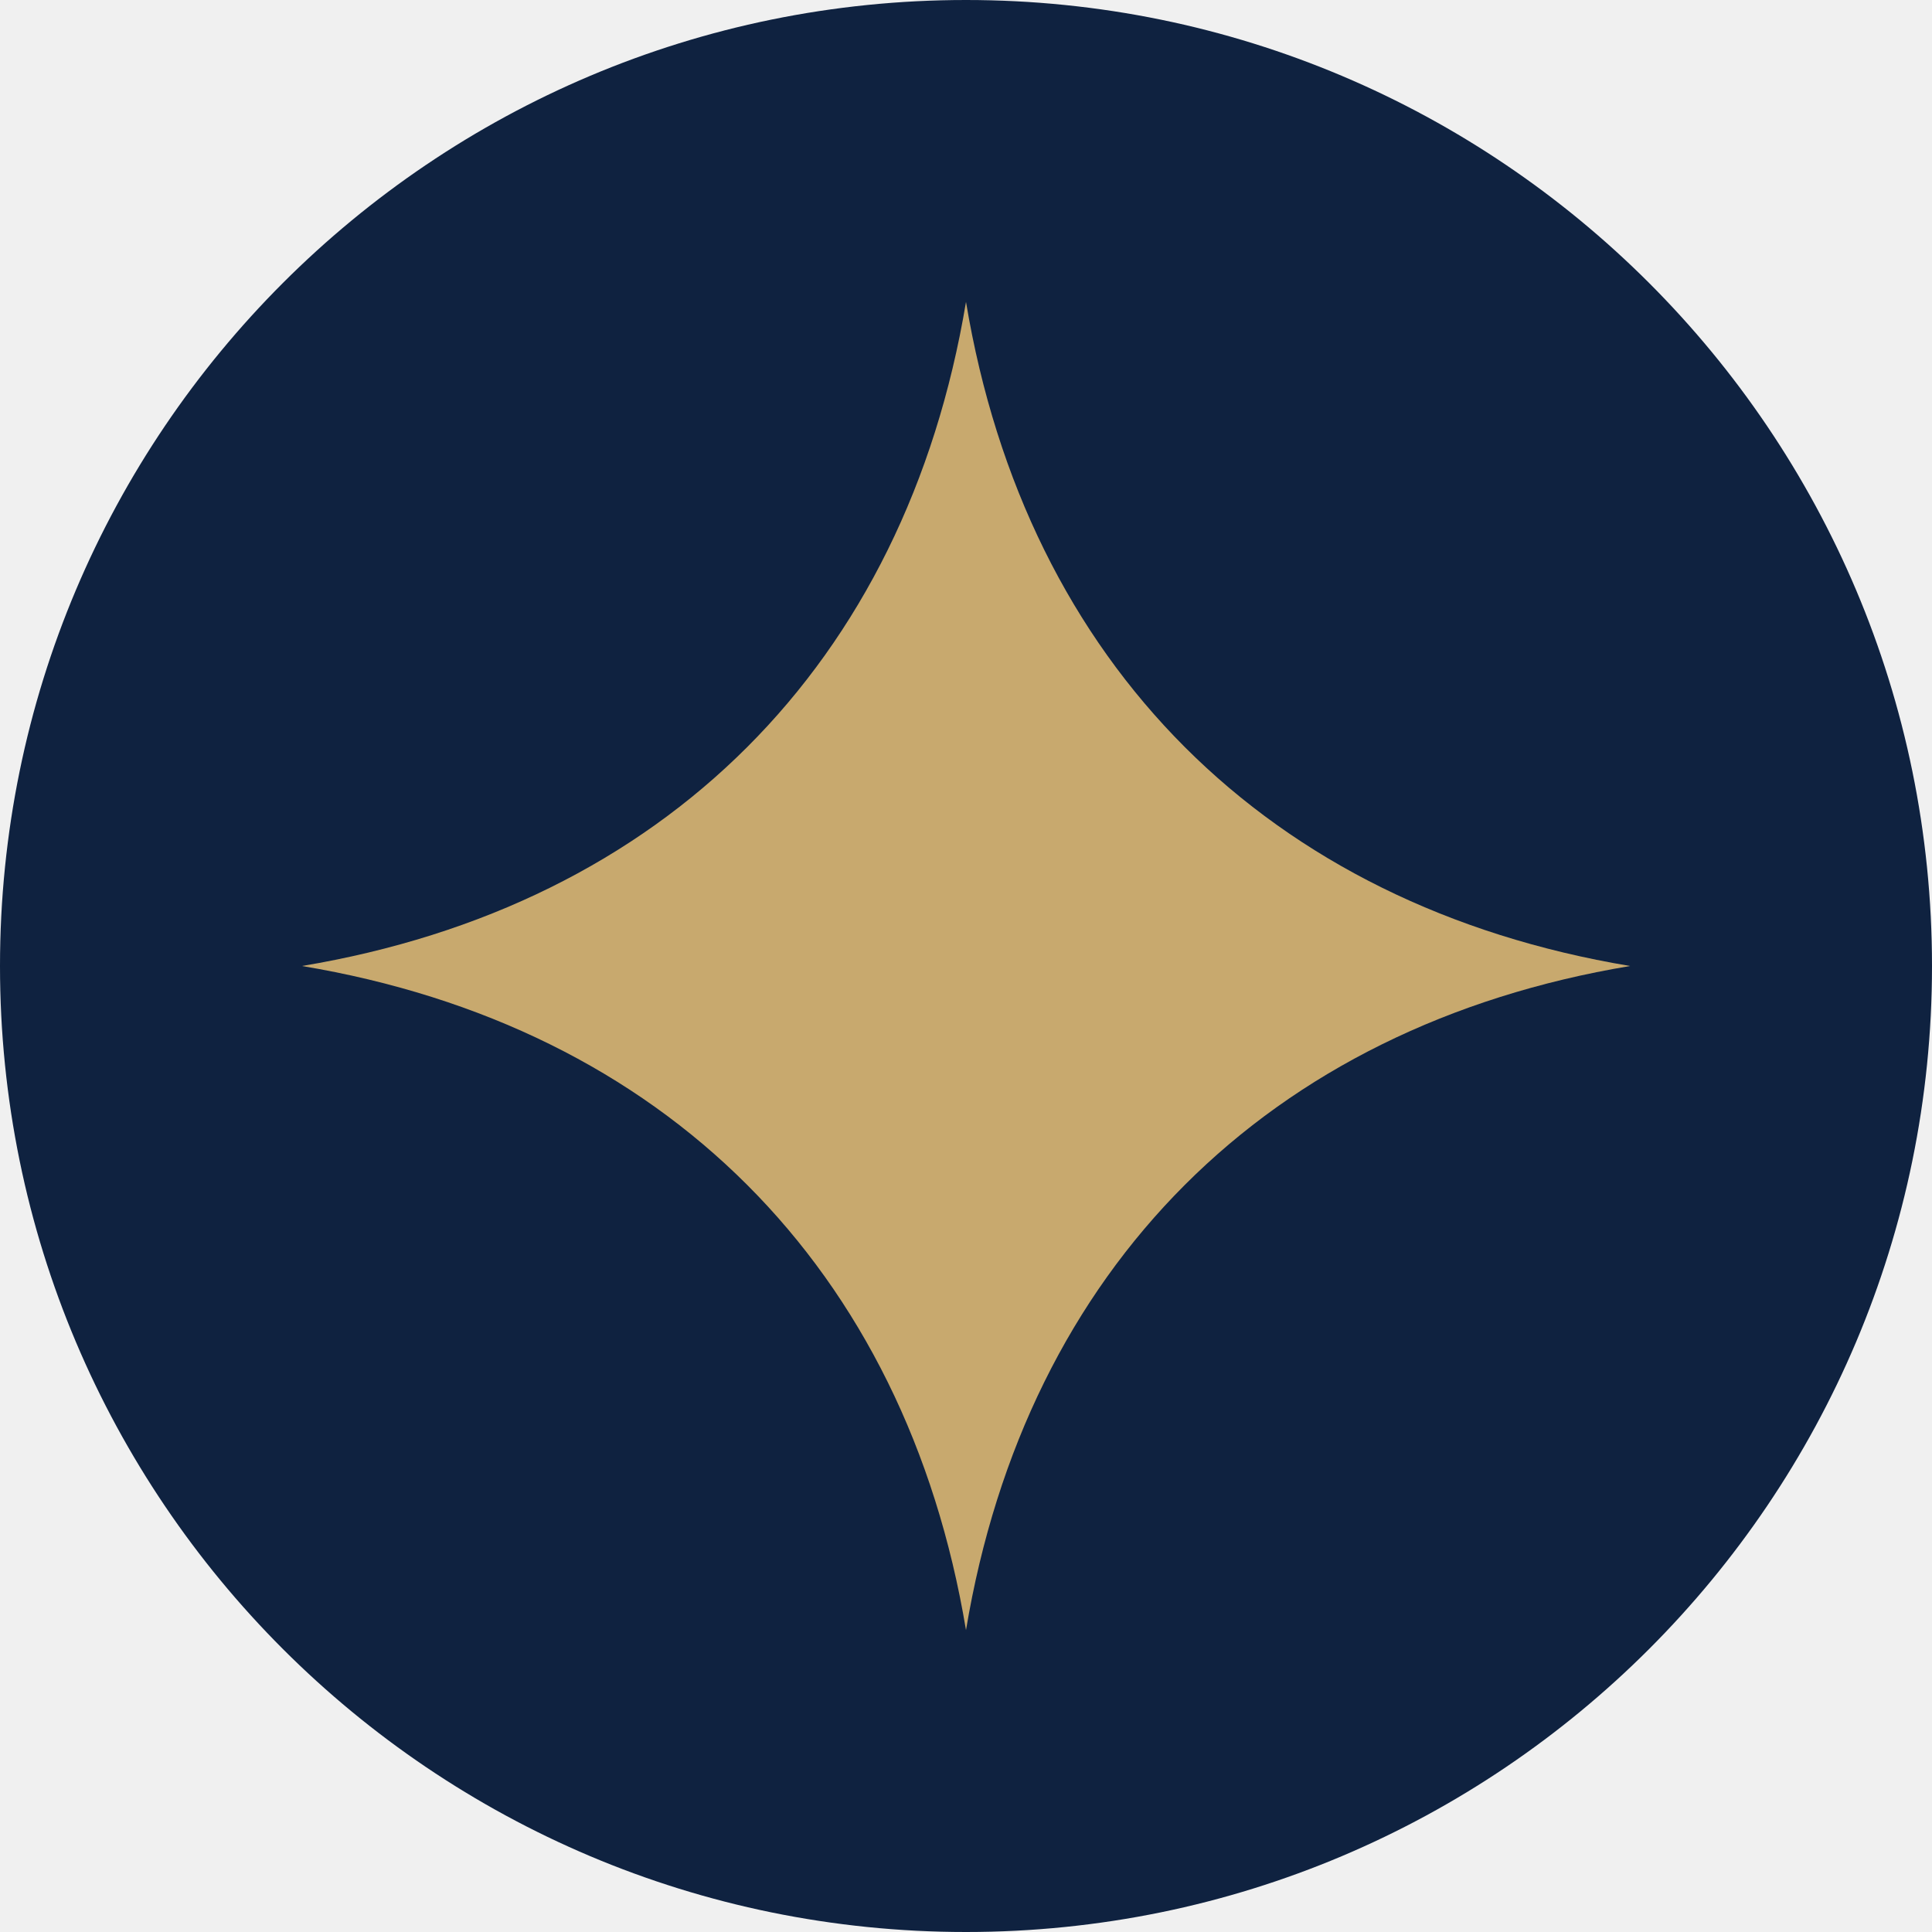
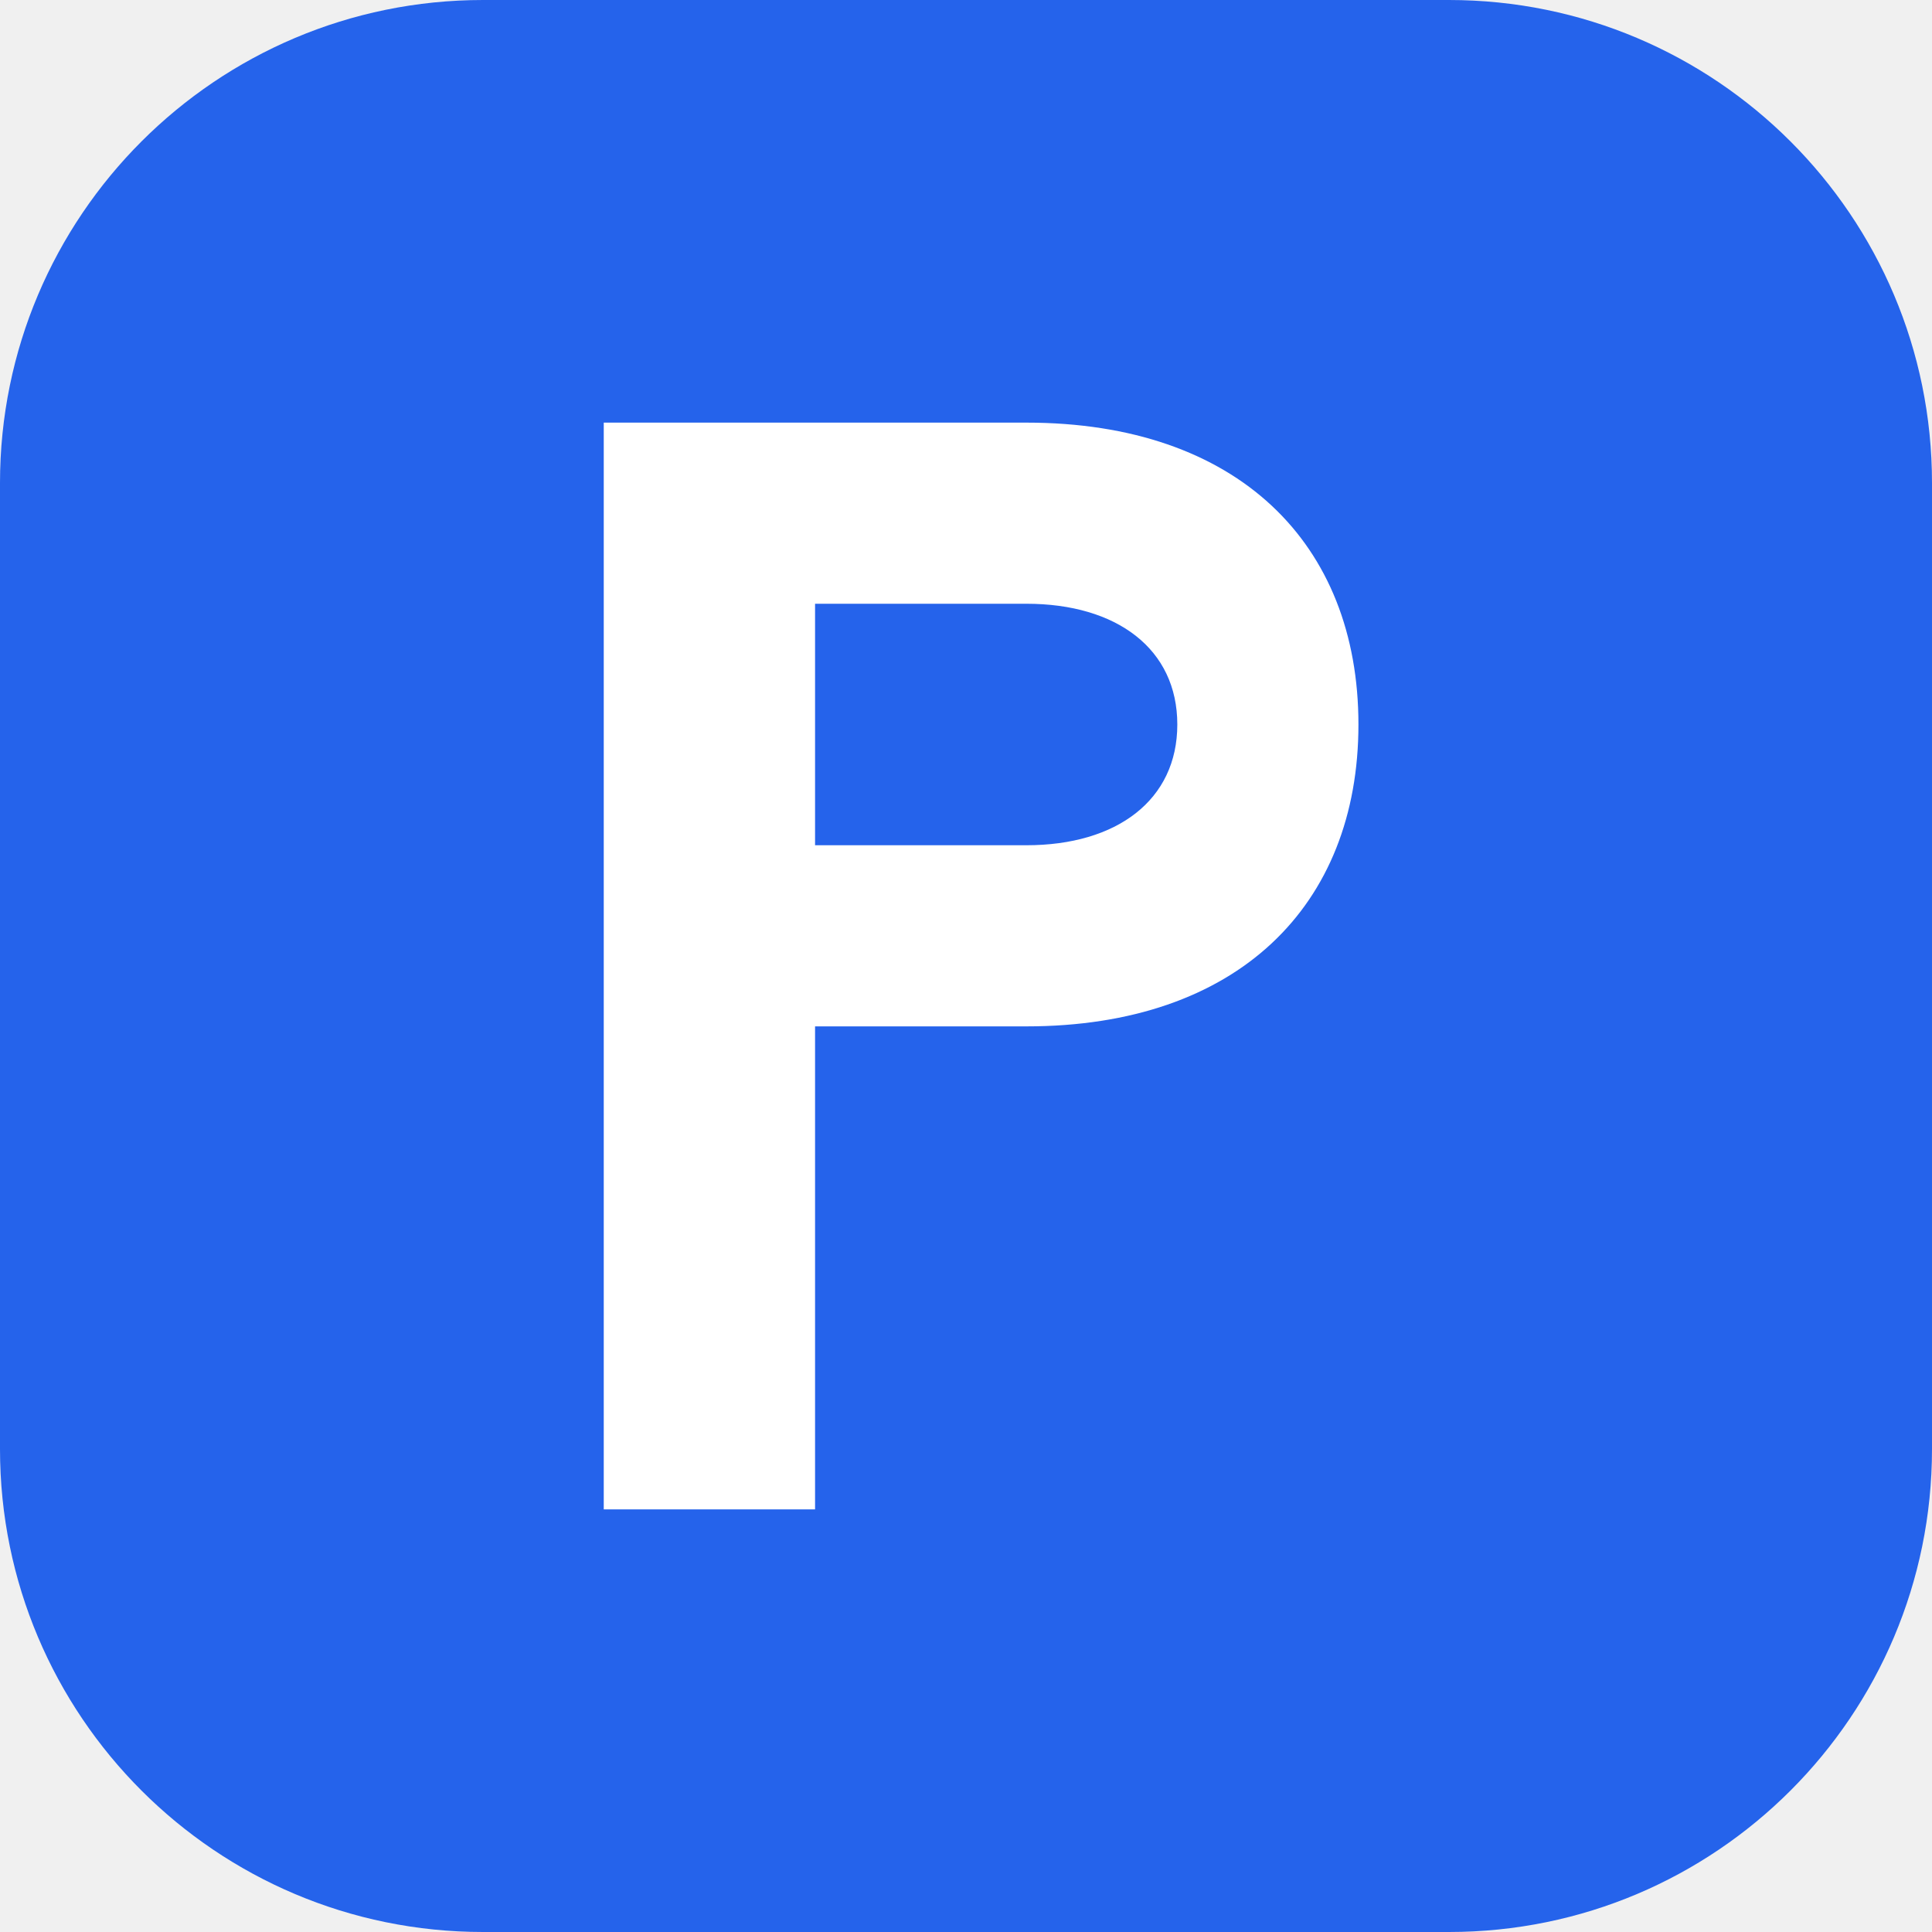
<svg xmlns="http://www.w3.org/2000/svg" viewBox="0 0 64 64">
-   <circle cx="32" cy="32" r="32" fill="#0f2240" />
-   <path d="M32 10 C34 22, 42 30, 54 32 C42 34, 34 42, 32 54 C30 42, 22 34, 10 32 C22 30, 30 22, 32 10Z" fill="#c8a96e" />
+   <rect width="64" height="64" rx="16" fill="#2563eb" />
+   <path d="M20 14 H34 C41 14 45 18 45 24 C45 30 41 34 34 34 H27 V50 H20 V14 Z M27 20 V28 H34 C37 28 39 26.5 39 24 C39 21.5 37 20 34 20 H27 Z" fill="#ffffff" />
</svg>
